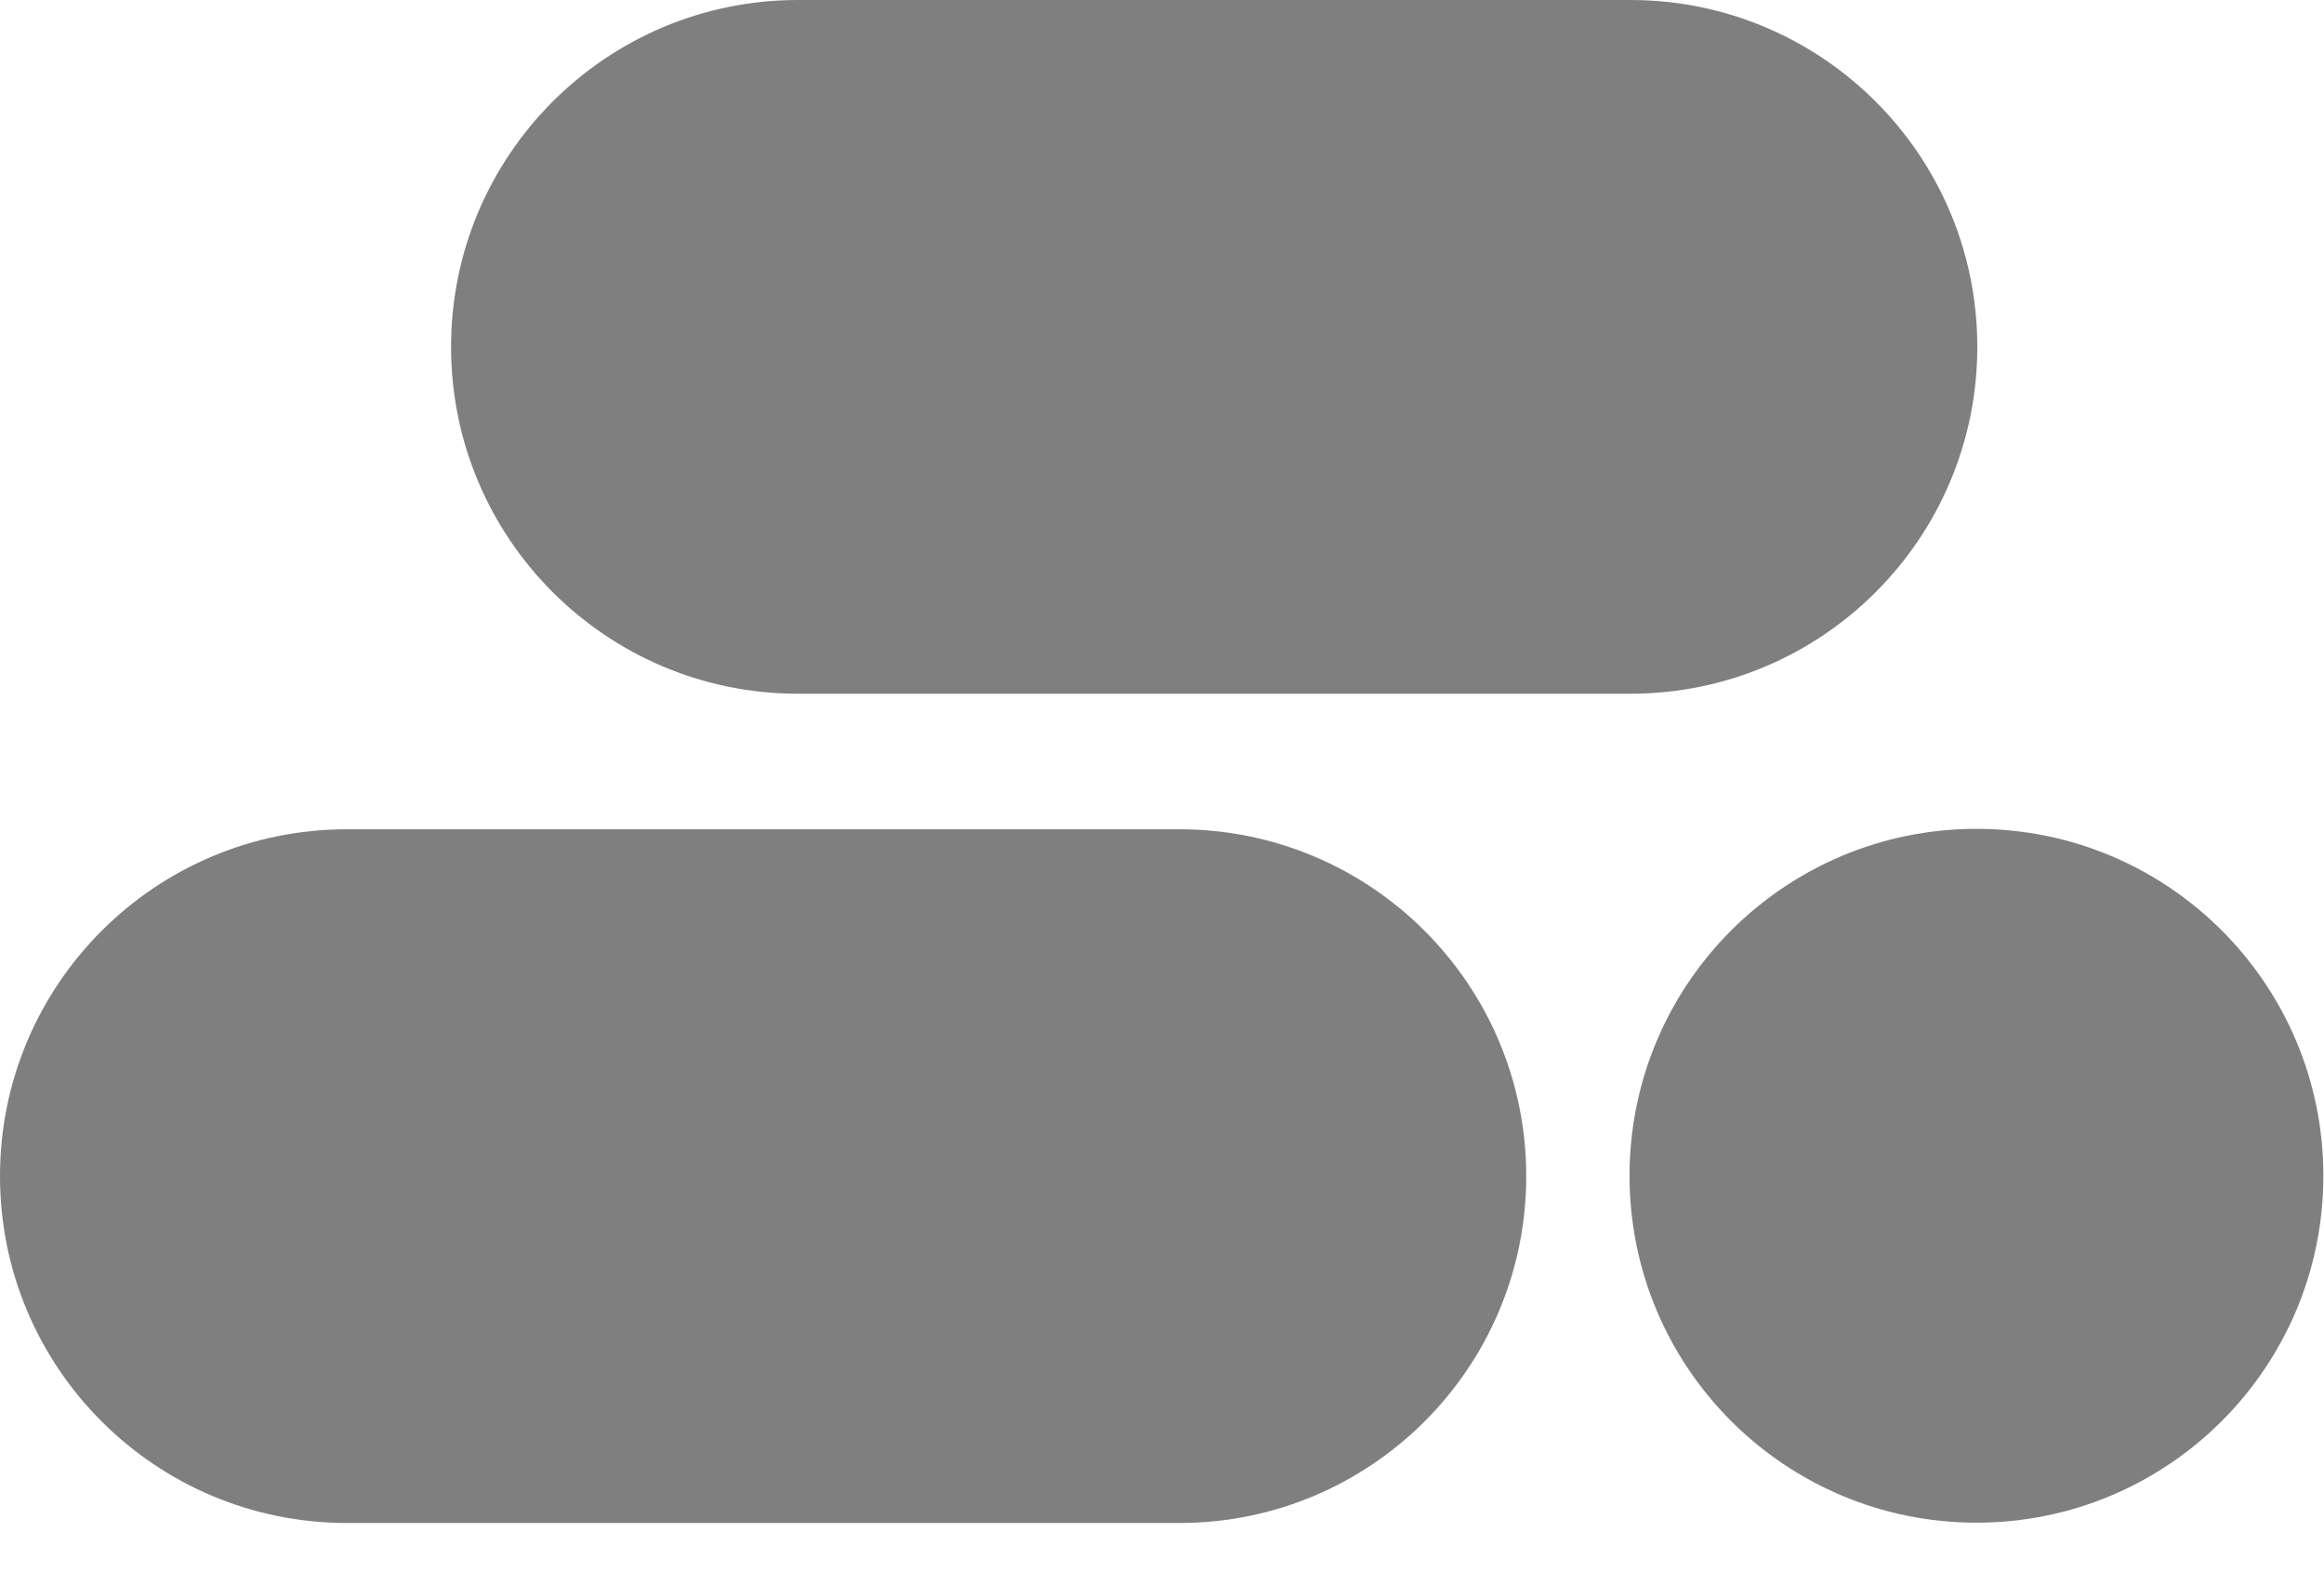
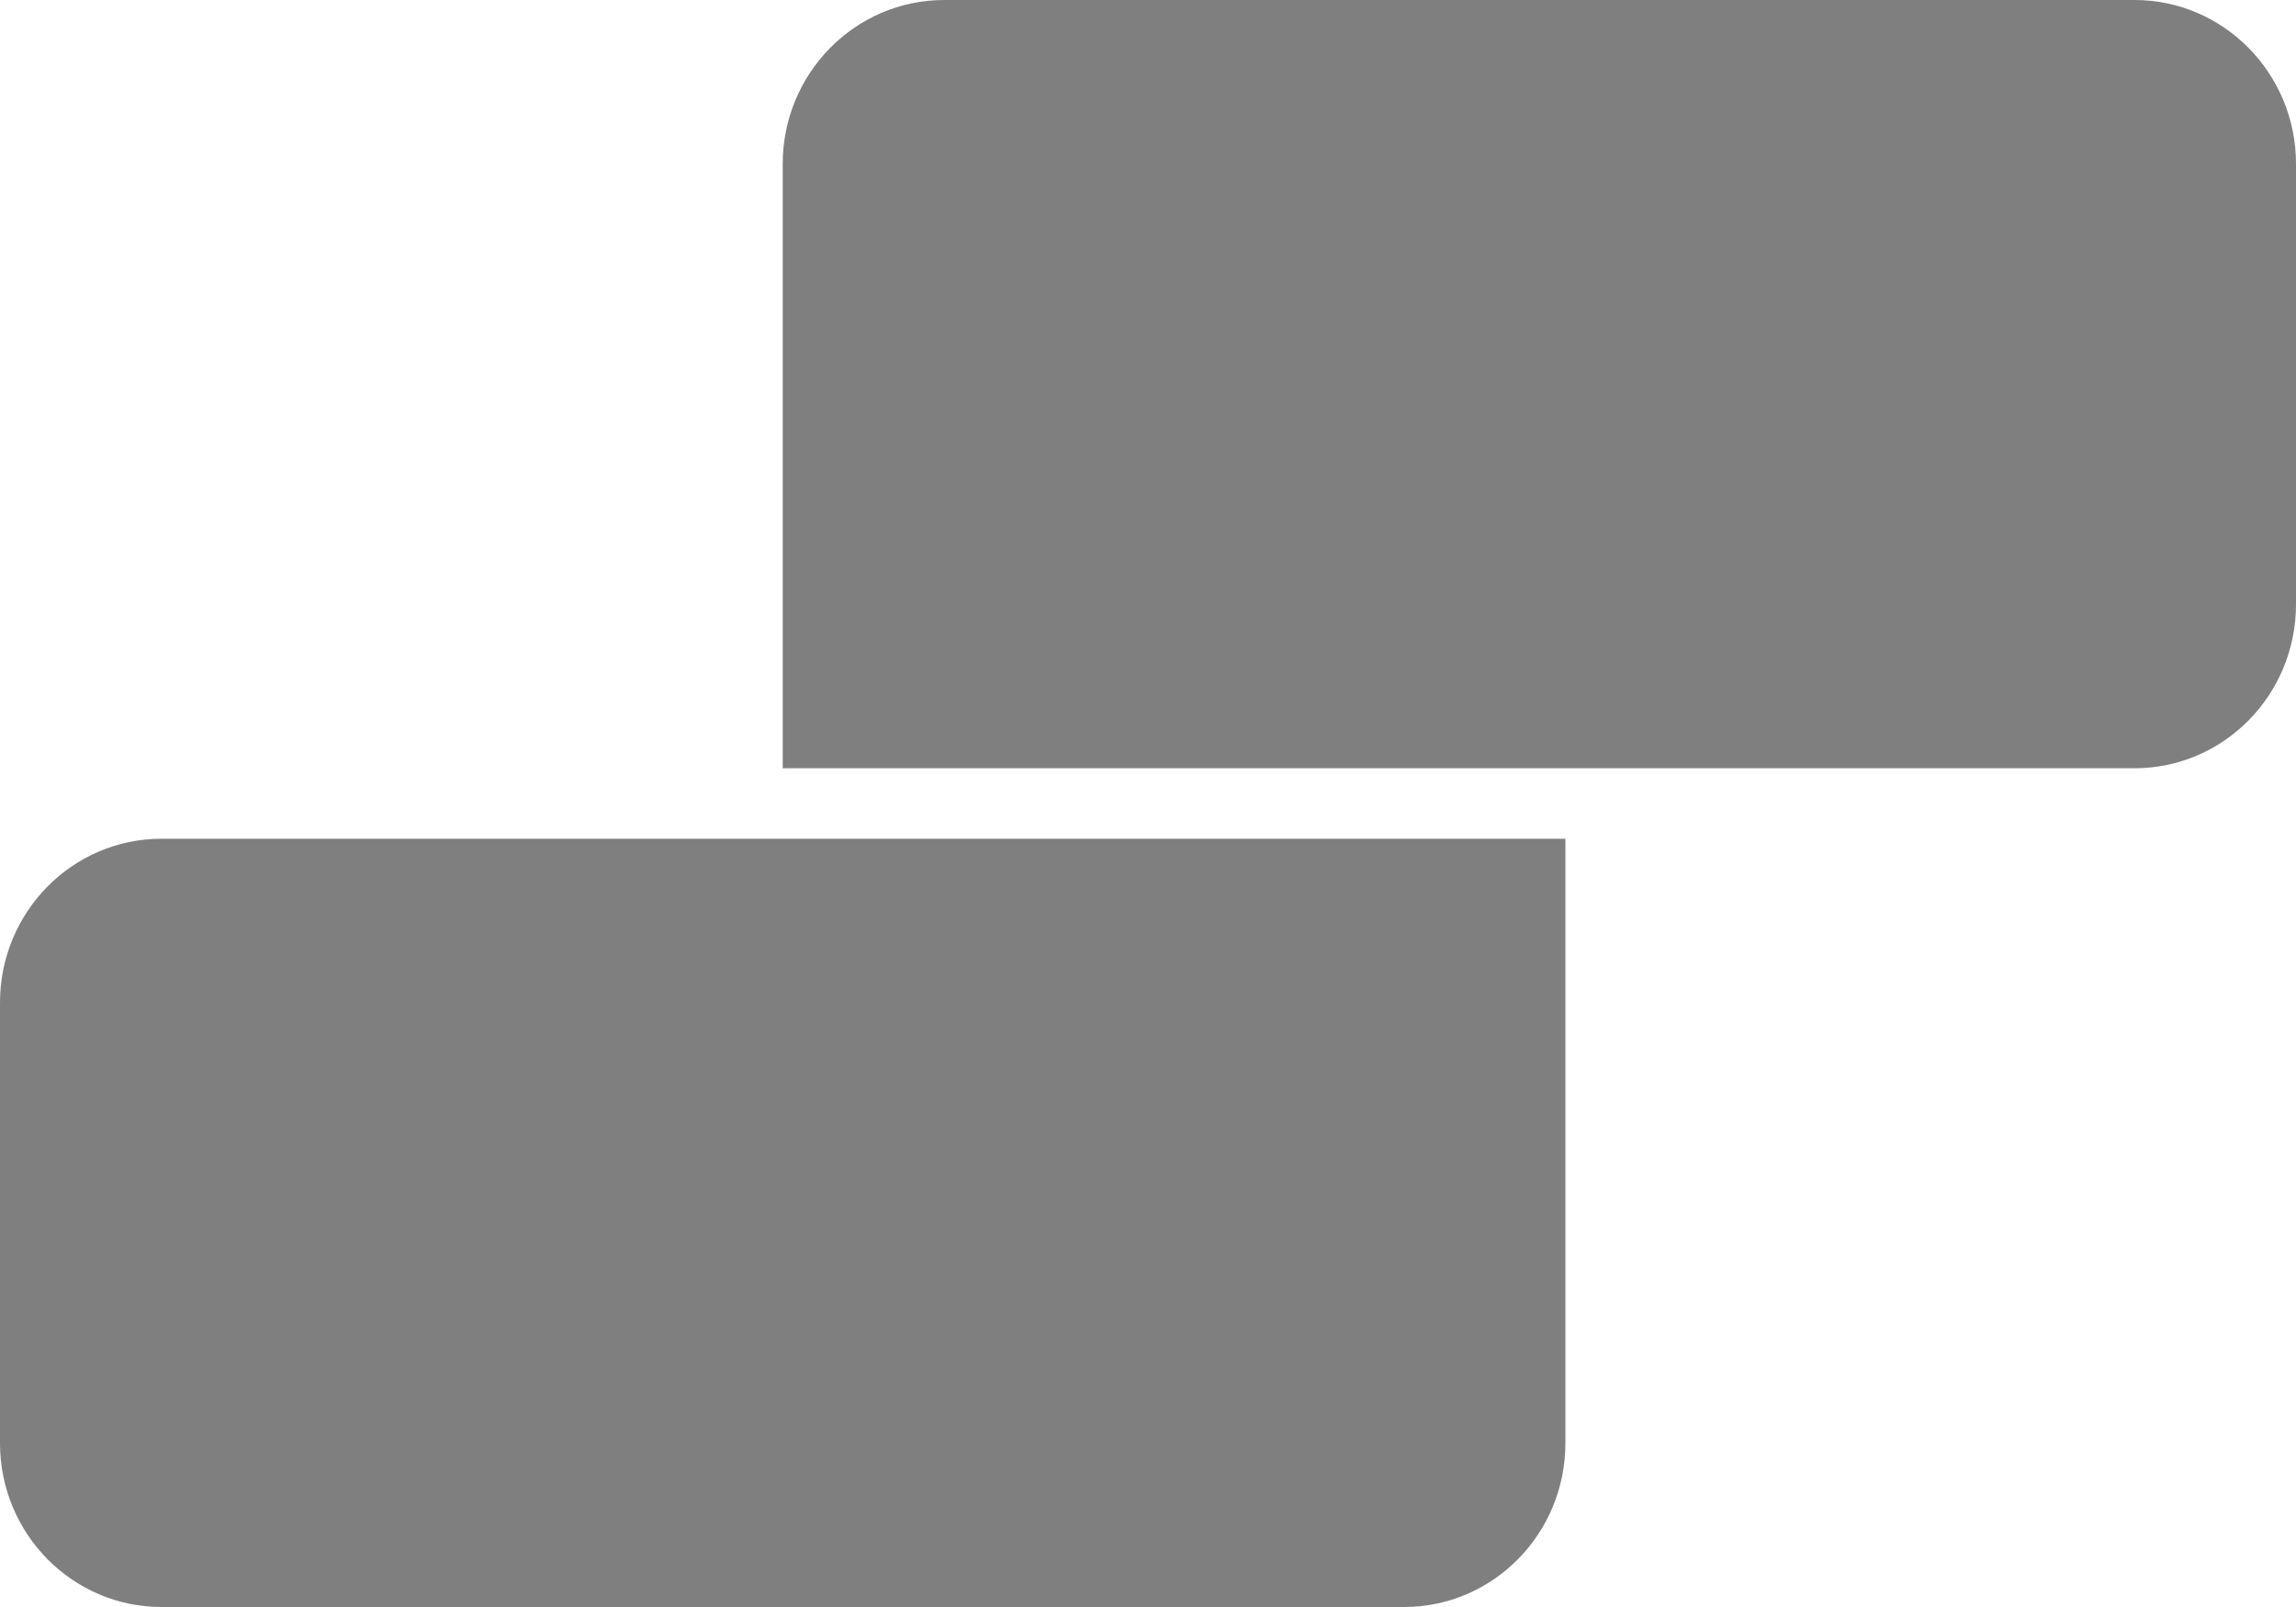
- <svg xmlns="http://www.w3.org/2000/svg" width="22" height="15" viewBox="0 0 22 15" fill="none">
-   <rect x="4.27" y="0" width="14.448" height="6.567" rx="3.284" fill="#7f7f7f" />
-   <rect x="0" y="7.85" width="14.448" height="6.567" rx="3.284" fill="#7f7f7f" />
-   <circle cx="18.71" cy="11.13" r="3.284" fill="#7f7f7f" />
+ <svg xmlns="http://www.w3.org/2000/svg" width="20" height="14" viewBox="0 0 20 14" fill="none">
+   <path d="M13.636 12.572C13.636 13.361 13.007 14 12.23 14H1.407C0.63 14 4.521e-05 13.361 0 12.572V8.735C2.67806e-07 7.946 0.63 7.307 1.407 7.307H13.636V12.572Z" fill="#7f7f7f" />
+   <path d="M18.593 0C19.37 0 20 0.64 20 1.428V5.265C20 6.054 19.37 6.693 18.593 6.693H6.818V1.429C6.818 0.64 7.448 9.41845e-05 8.225 0H18.593Z" fill="#7f7f7f" />
</svg>
